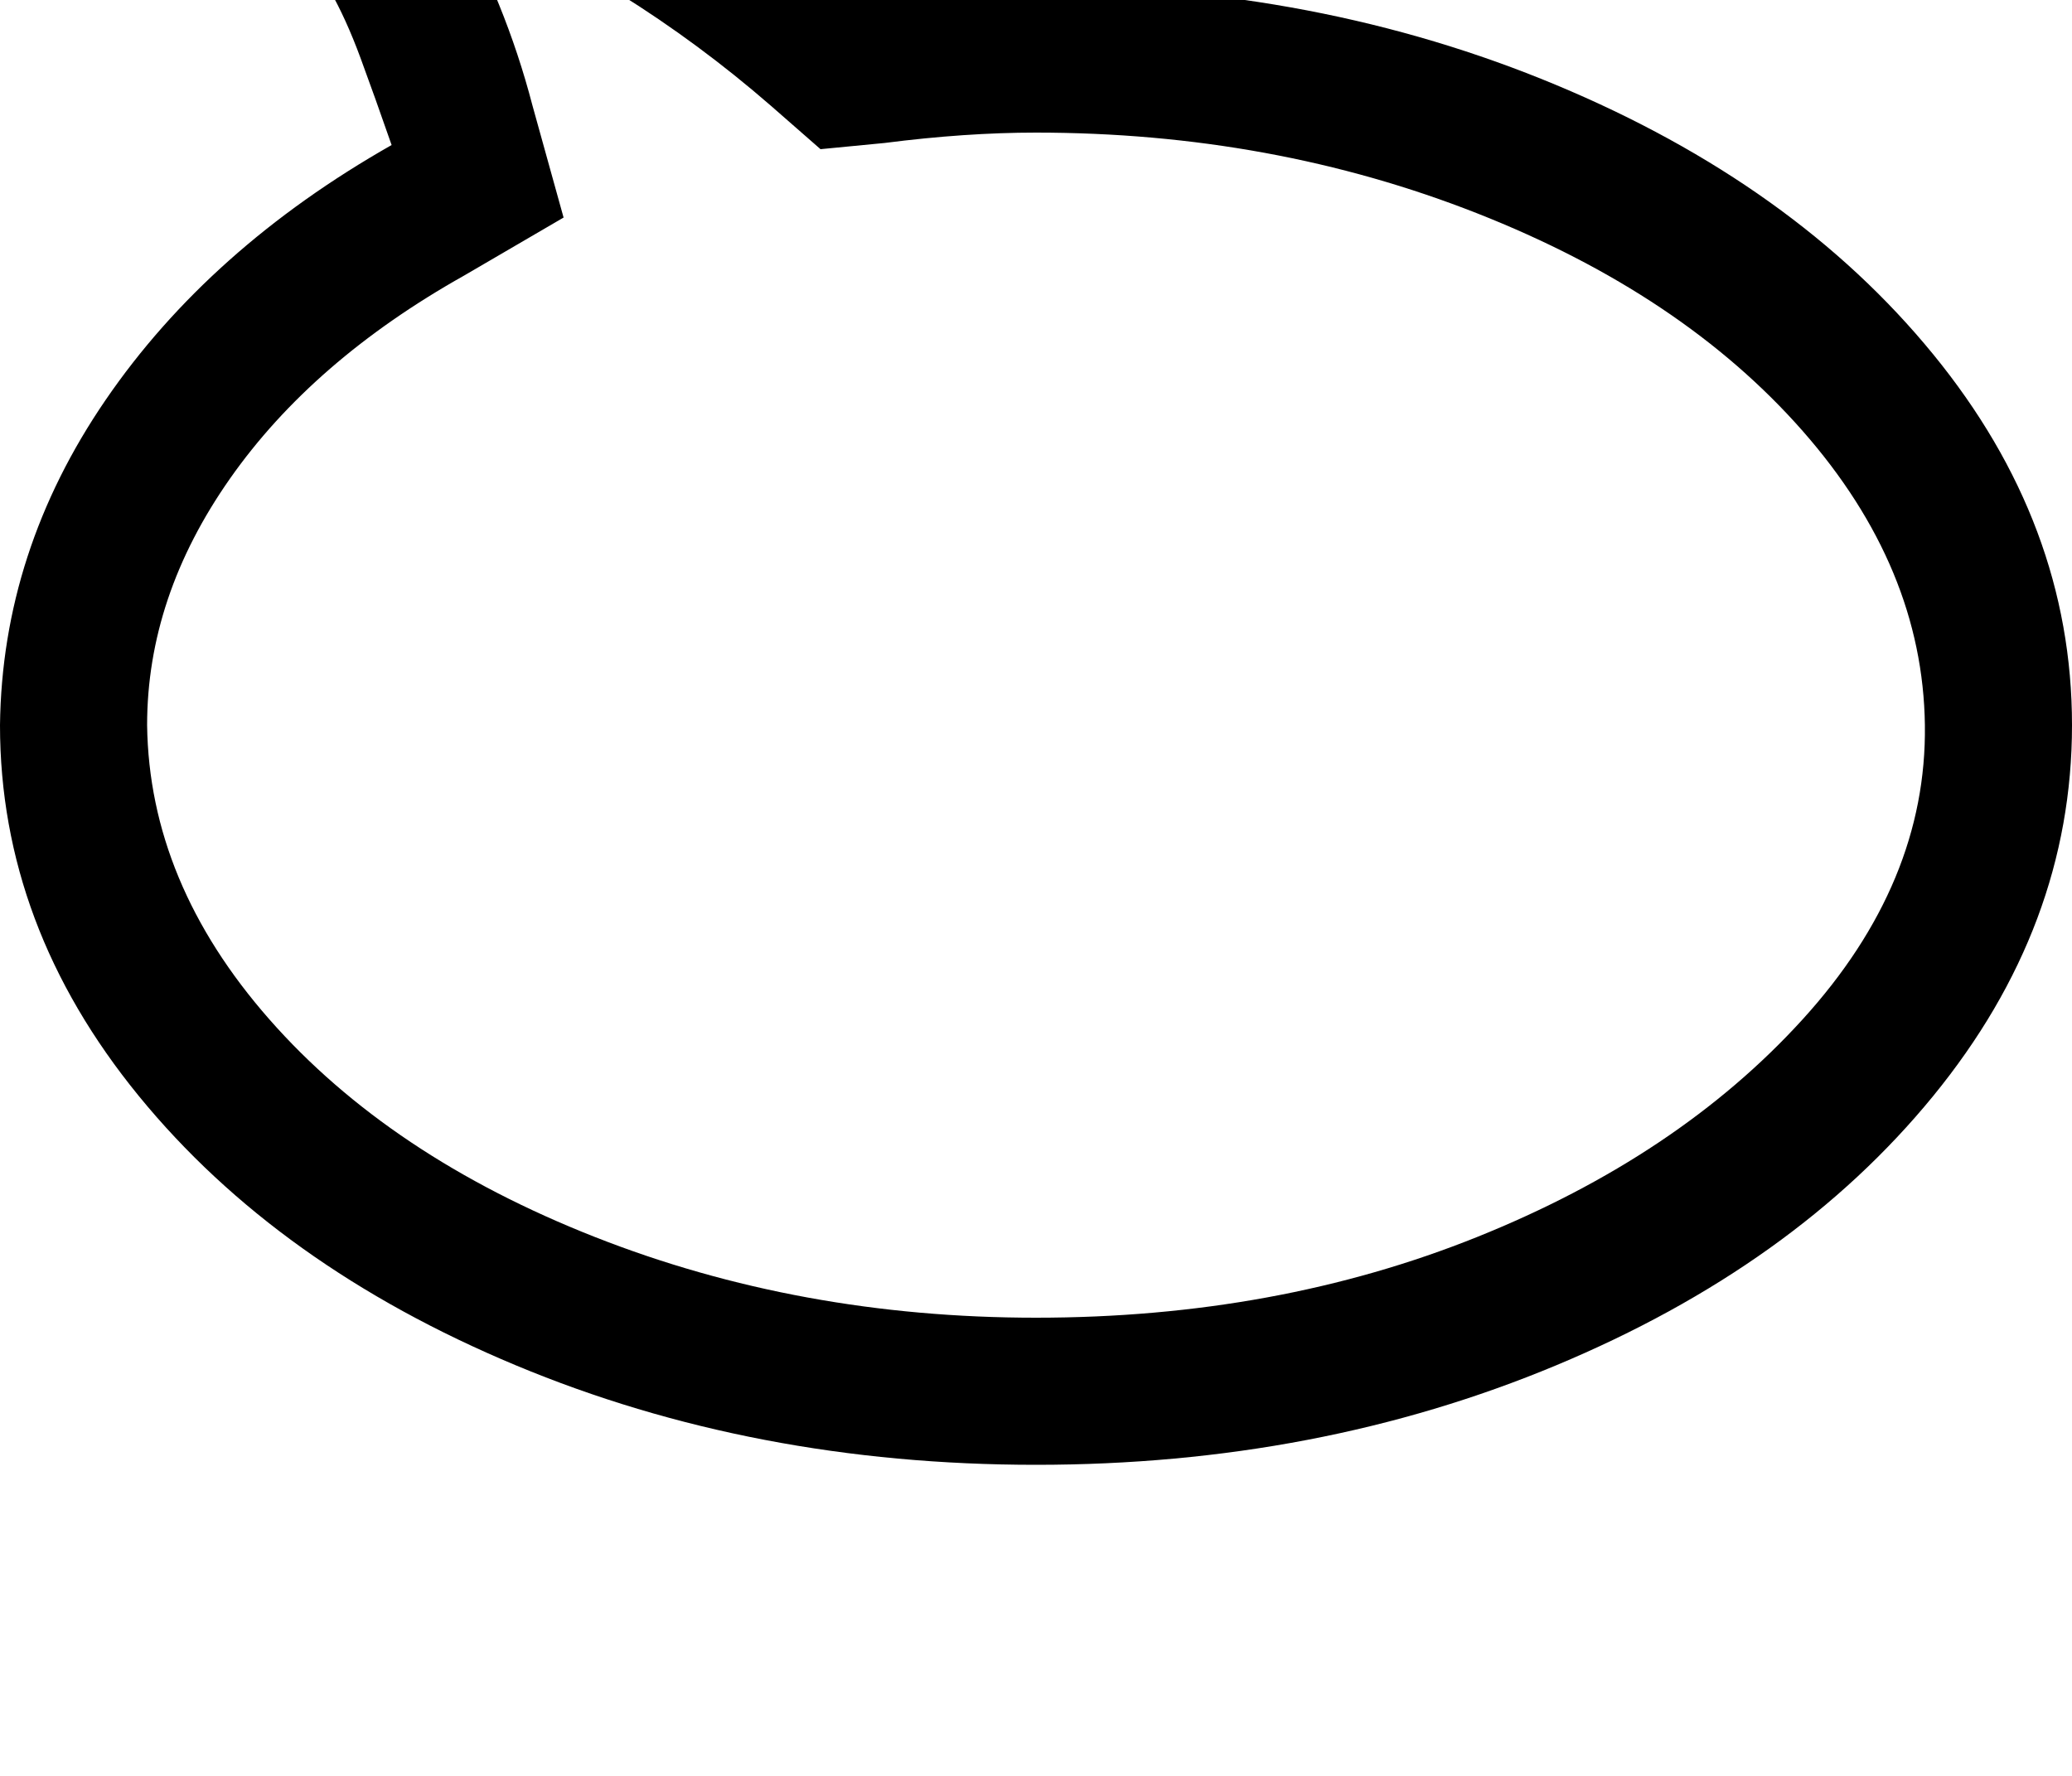
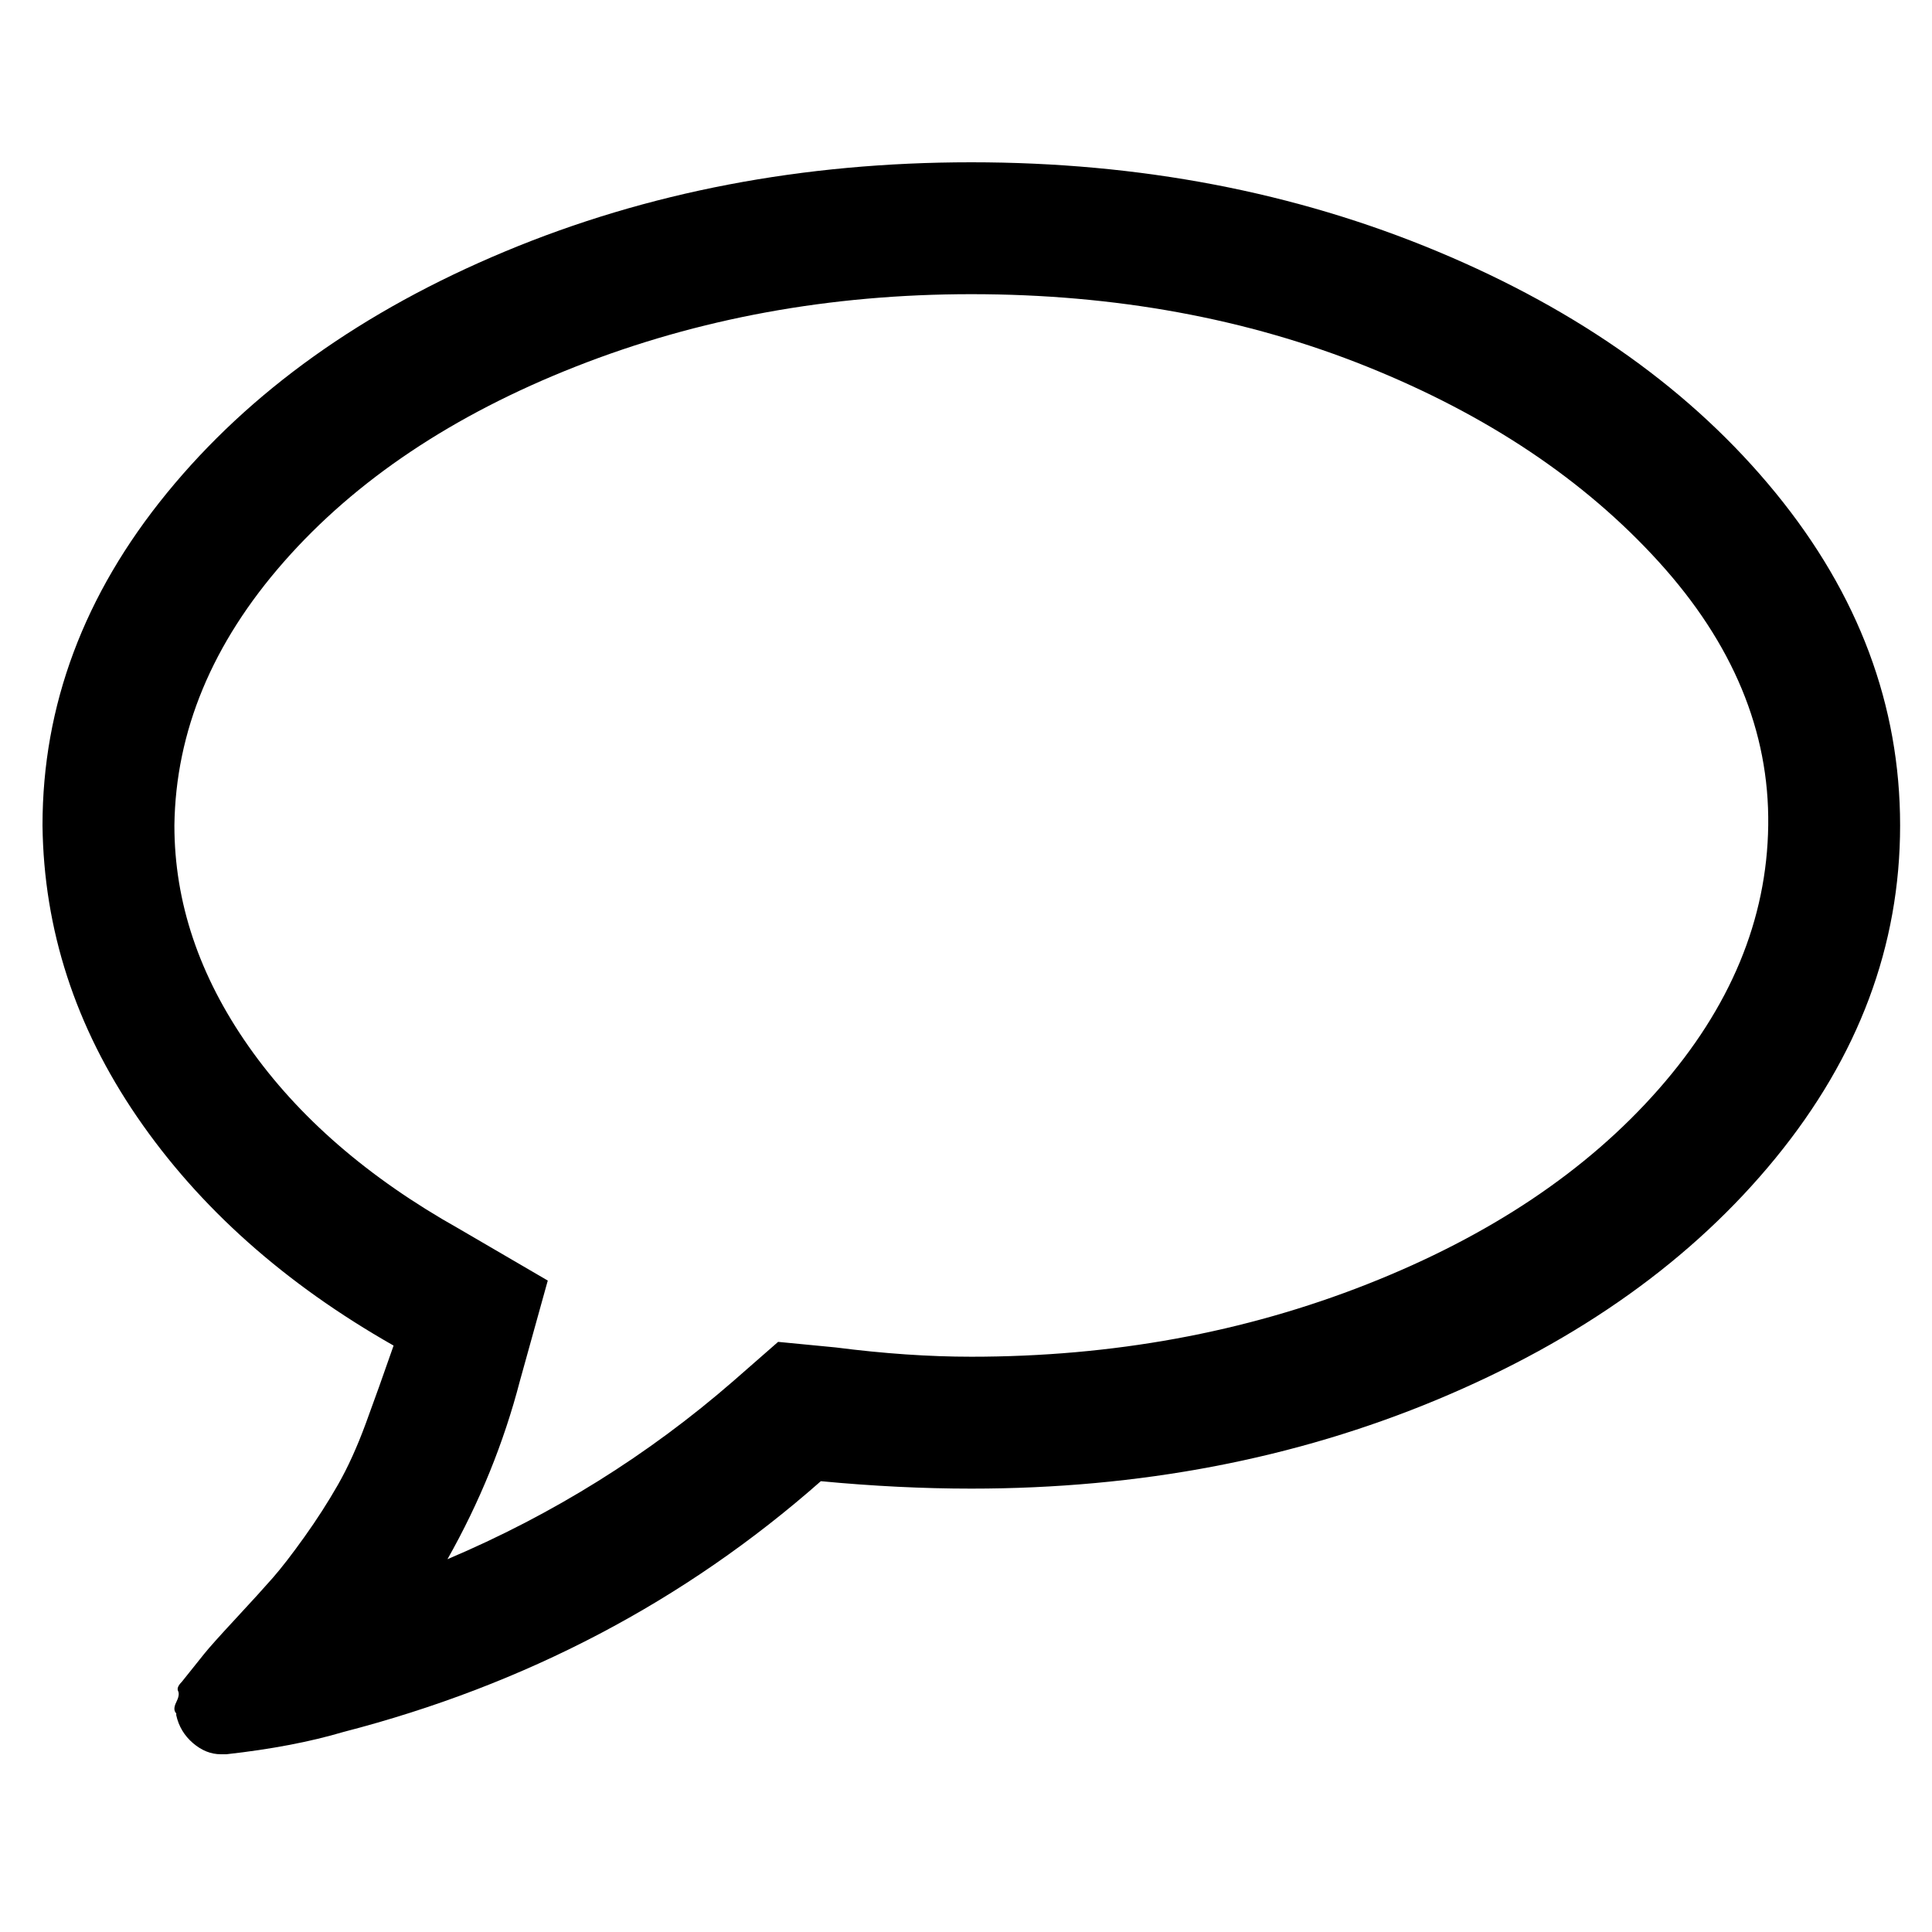
- <svg xmlns="http://www.w3.org/2000/svg" version="1.1" xml:space="preserve">
-   <path d="M500 636q-114 0-213-39t-157-105-59-142q0-62 40-119t113-98l48-28-15-54q-13-50-39-96 85 36 154 96l24 21 31-3q39-5 73-5 114 0 213 39t157 105 59 142-59 142-157 105-213 39z m500-286q0-97-67-179t-182-130-251-48q-39 0-81 4-110-97-257-135-27-8-63-12h-3q-8 0-15 6t-9 15v1q-2 2 0 6t1 6 2 5l4 5t4 5 4 5q4 5 17 19t20 22 17 22 18 28 15 33 15 42q-88 50-138 123t-51 157q0 97 67 179t182 130 251 48 251-48 182-130 67-179z" />
+ <svg xmlns="http://www.w3.org/2000/svg" version="1.1" id="Capa_1" x="0px" y="0px" width="500px" height="500px" viewBox="0 0 500 500" enable-background="new 0 0 500 500" xml:space="preserve">
+   <path d="M251.373,76.133c-36.537,0-70.669,6.25-102.399,18.749c-31.729,12.499-56.888,29.326-75.477,50.479  c-18.589,21.152-28.044,43.909-28.364,68.266c0,19.872,6.41,38.941,19.23,57.209s30.928,33.972,54.324,47.112l23.076,13.461  l-7.211,25.96c-4.166,16.026-10.416,31.409-18.749,46.152c27.242-11.538,51.921-26.922,74.035-46.152l11.538-10.095l14.903,1.442  c12.5,1.603,24.198,2.403,35.094,2.403c36.537,0,70.67-6.249,102.399-18.749s56.889-29.325,75.477-50.479  c18.59-21.152,28.044-43.909,28.365-68.266c0.32-24.357-9.135-47.113-28.365-68.266c-19.229-21.153-44.389-37.979-75.477-50.479  C322.684,82.383,288.551,76.133,251.373,76.133z M491.746,213.626c0,31.088-10.736,59.774-32.209,86.054  c-21.474,26.28-50.639,47.112-87.496,62.497c-36.857,15.384-77.079,23.076-120.668,23.076c-12.499,0-25.479-0.643-38.94-1.924  c-35.254,31.088-76.438,52.722-123.551,64.901c-8.654,2.564-18.75,4.487-30.288,5.769h-1.442c-2.564,0-4.968-0.962-7.211-2.884  c-2.243-1.924-3.686-4.327-4.327-7.212v-0.48c-0.641-0.642-0.641-1.603,0-2.885c0.641-1.281,0.801-2.243,0.481-2.885  c-0.321-0.641,0-1.441,0.961-2.403l1.923-2.403c0,0,0.641-0.801,1.923-2.404c1.282-1.603,1.923-2.403,1.923-2.403  c1.282-1.603,4.007-4.647,8.173-9.134c4.167-4.488,7.372-8.014,9.615-10.577c2.244-2.564,4.968-6.089,8.172-10.577  c3.205-4.486,6.089-8.974,8.653-13.46c2.564-4.487,4.968-9.775,7.212-15.865c2.243-6.089,4.646-12.819,7.211-20.19  C73.658,332.21,51.543,312.5,35.518,289.104C19.493,265.708,11.32,240.548,11,213.626c0-31.088,10.737-59.773,32.21-86.053  c21.473-26.281,50.639-47.113,87.496-62.497C167.563,49.692,207.785,42,251.373,42c43.589,0,83.811,7.692,120.668,23.076  c36.857,15.384,66.022,36.216,87.496,62.497C481.01,153.854,491.746,182.538,491.746,213.626z" />
</svg>
